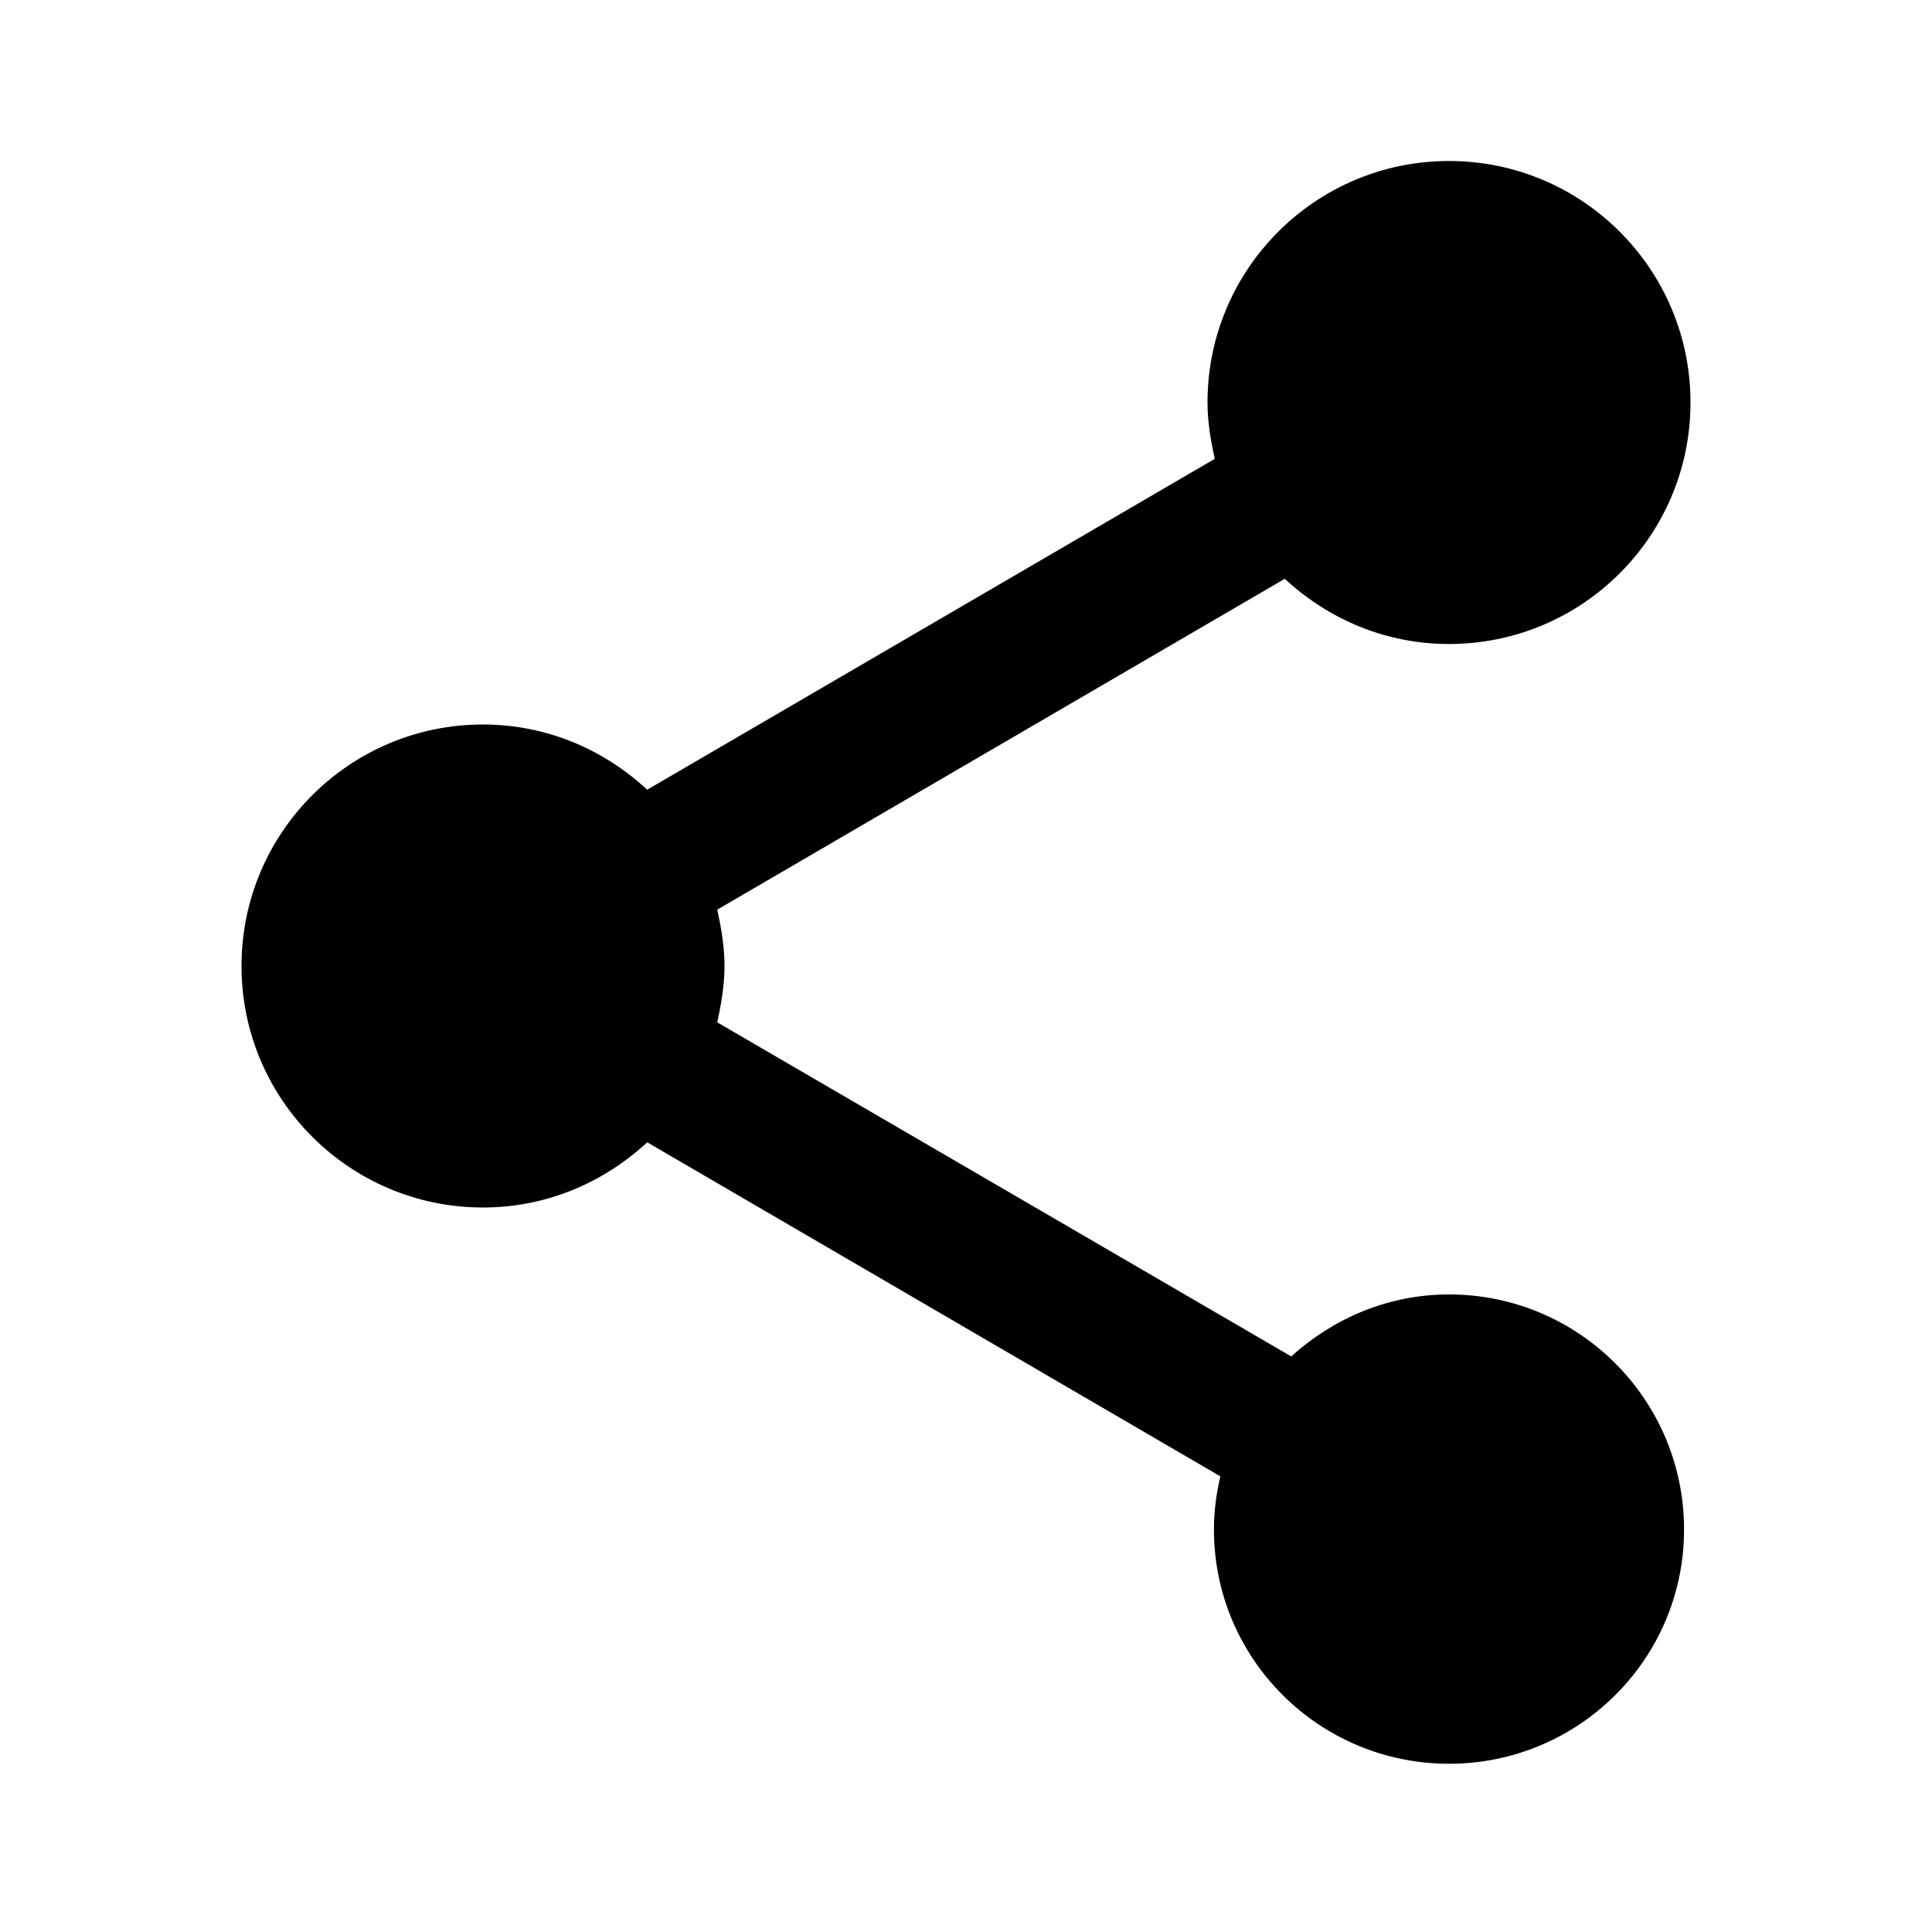
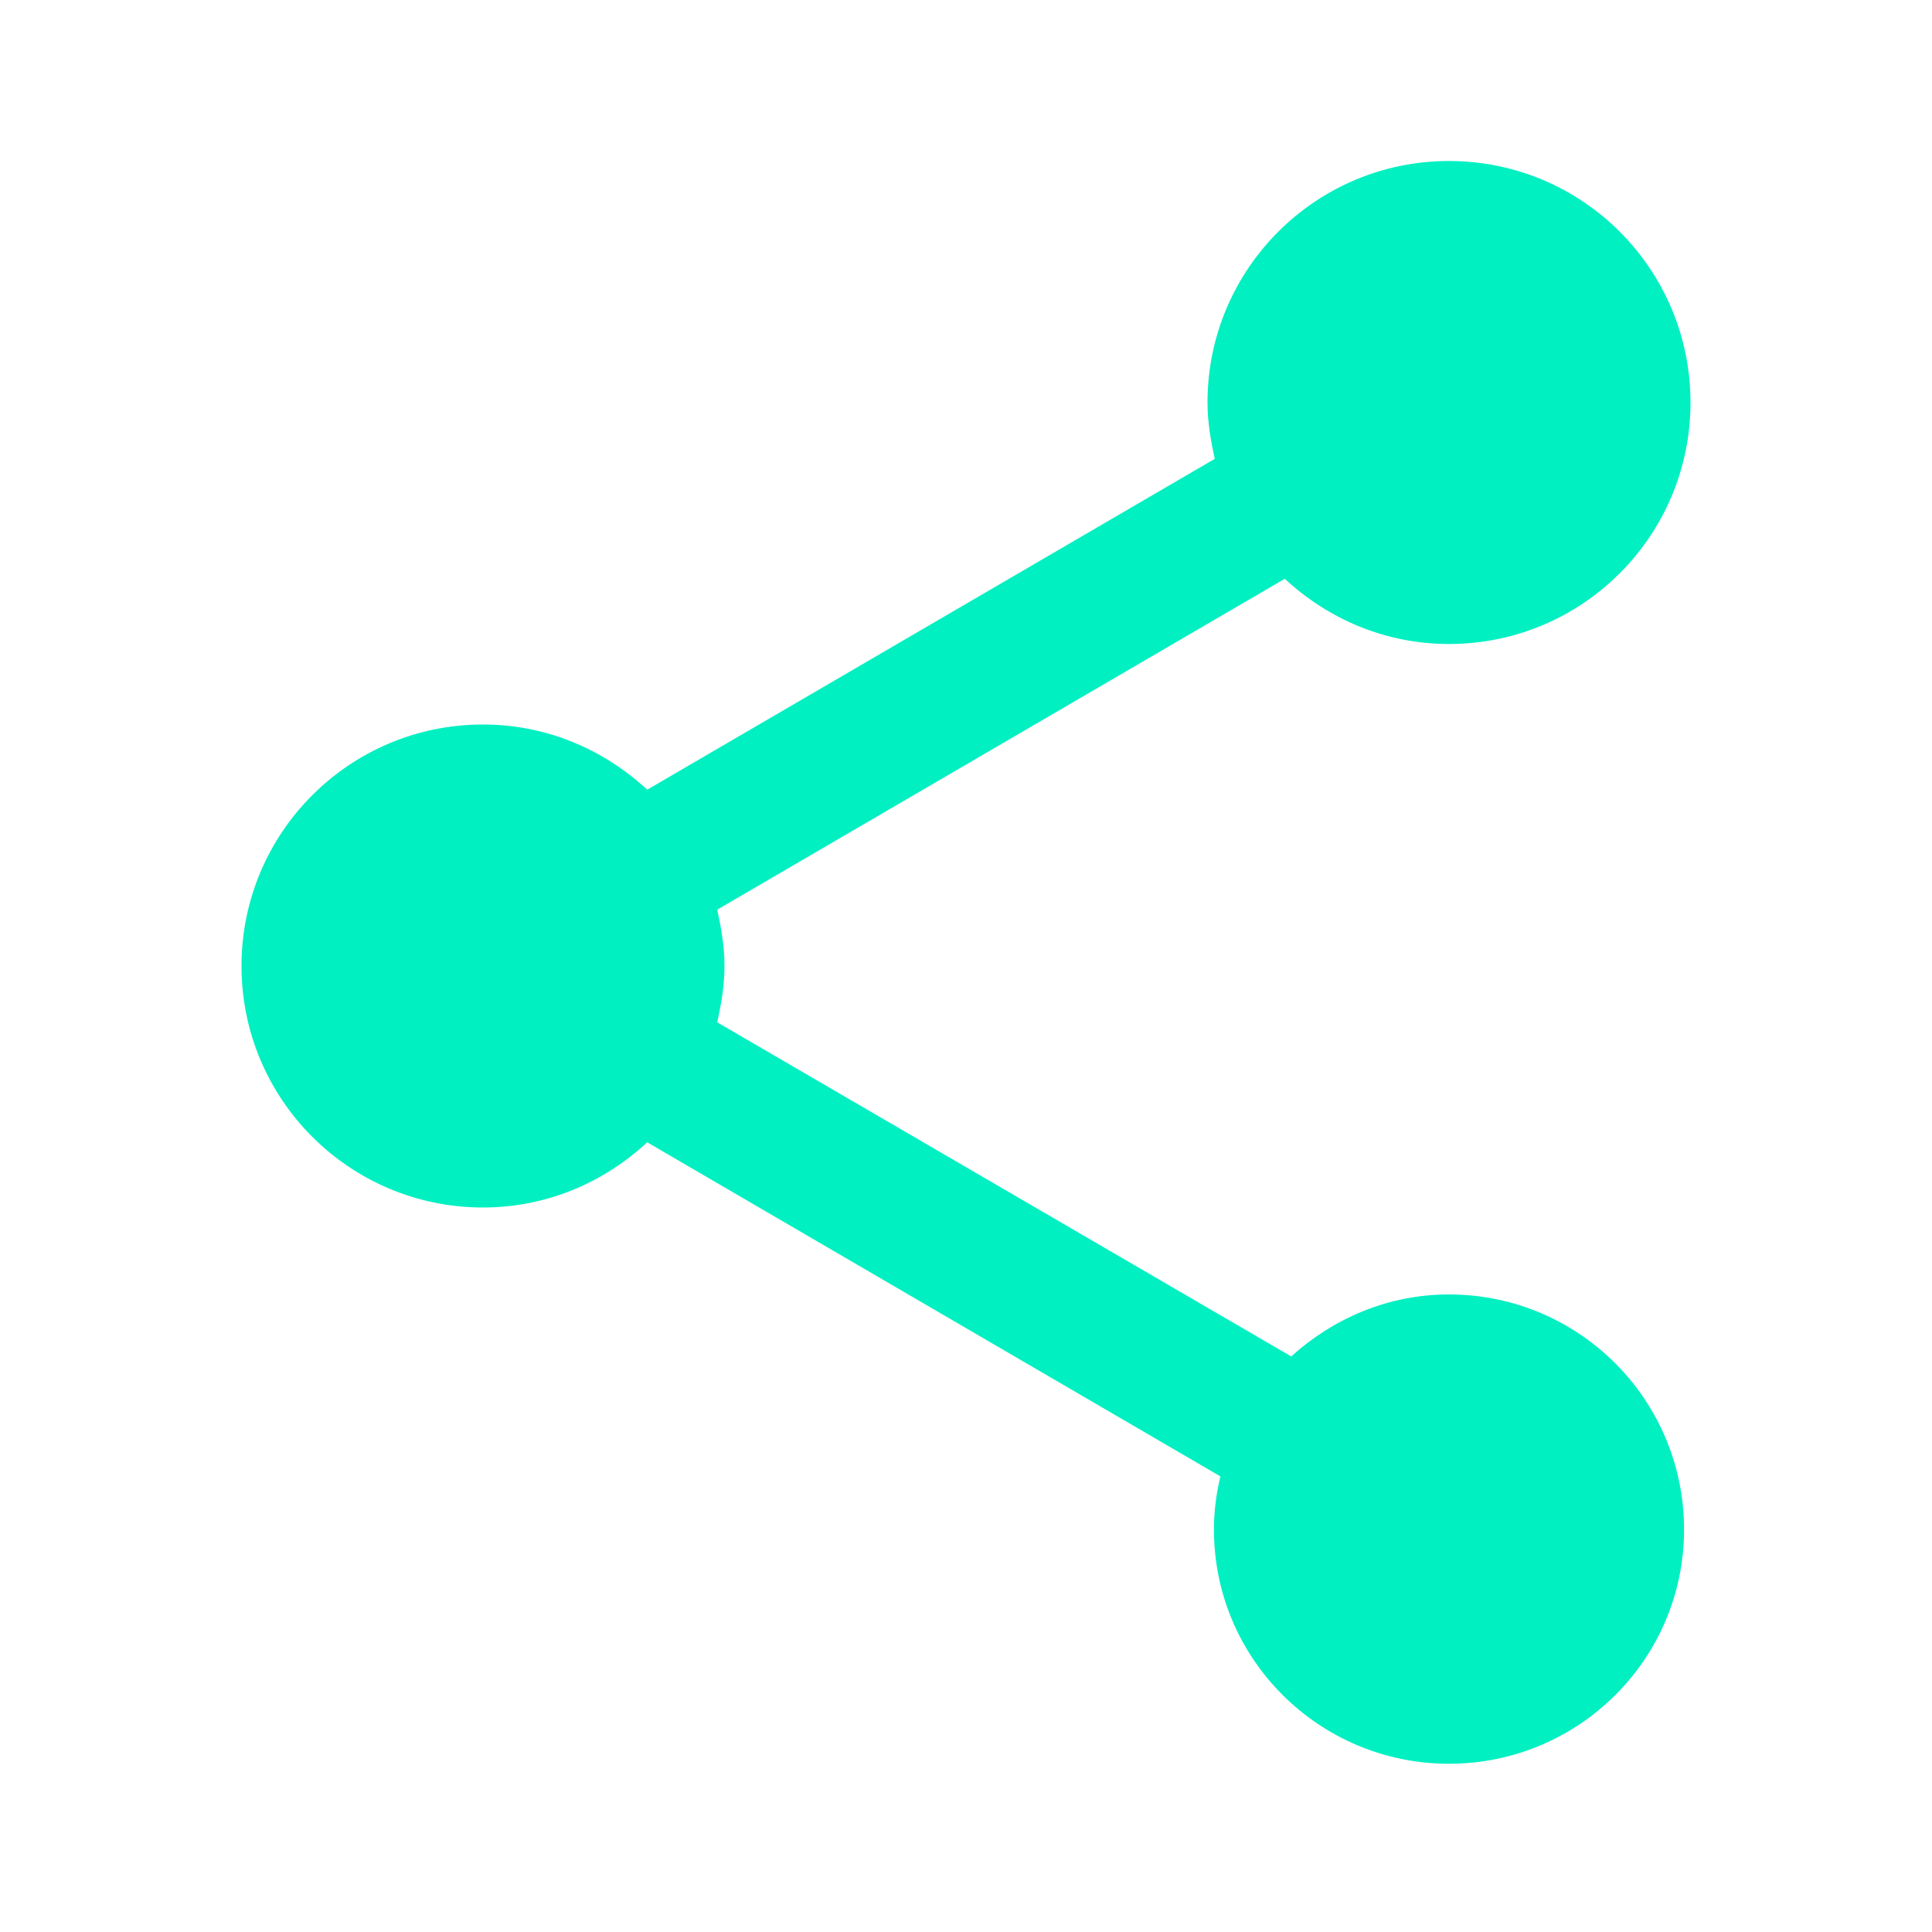
<svg xmlns="http://www.w3.org/2000/svg" viewBox="0 0 24 24" role="img" aria-label="Share icon">
-   <path d="M18 16.08c-.76 0-1.44.3-1.96.77L8.91 12.7c.05-.23.09-.46.09-.7s-.04-.47-.09-.7l7.05-4.11c.54.5 1.25.81 2.04.81a3 3 0 0 0 3-3 3 3 0 0 0-3-3 3 3 0 0 0-3 3c0 .24.04.47.09.7L8.04 9.81C7.5 9.31 6.79 9 6 9a3 3 0 0 0-3 3 3 3 0 0 0 3 3c.79 0 1.5-.31 2.04-.81l7.12 4.15c-.05.21-.08.43-.08.66 0 1.61 1.31 2.91 2.92 2.91s2.92-1.3 2.92-2.91A2.92 2.92 0 0 0 18 16.08" />
+   <path fill="#00f0c2" d="M18 16.08c-.76 0-1.44.3-1.96.77L8.91 12.7c.05-.23.09-.46.09-.7s-.04-.47-.09-.7l7.05-4.11c.54.5 1.25.81 2.04.81a3 3 0 0 0 3-3 3 3 0 0 0-3-3 3 3 0 0 0-3 3c0 .24.04.47.09.7L8.04 9.81C7.5 9.31 6.79 9 6 9a3 3 0 0 0-3 3 3 3 0 0 0 3 3c.79 0 1.5-.31 2.04-.81l7.12 4.15c-.05.21-.08.43-.08.66 0 1.61 1.31 2.91 2.92 2.91s2.92-1.3 2.92-2.91A2.92 2.92 0 0 0 18 16.08" />
</svg>
